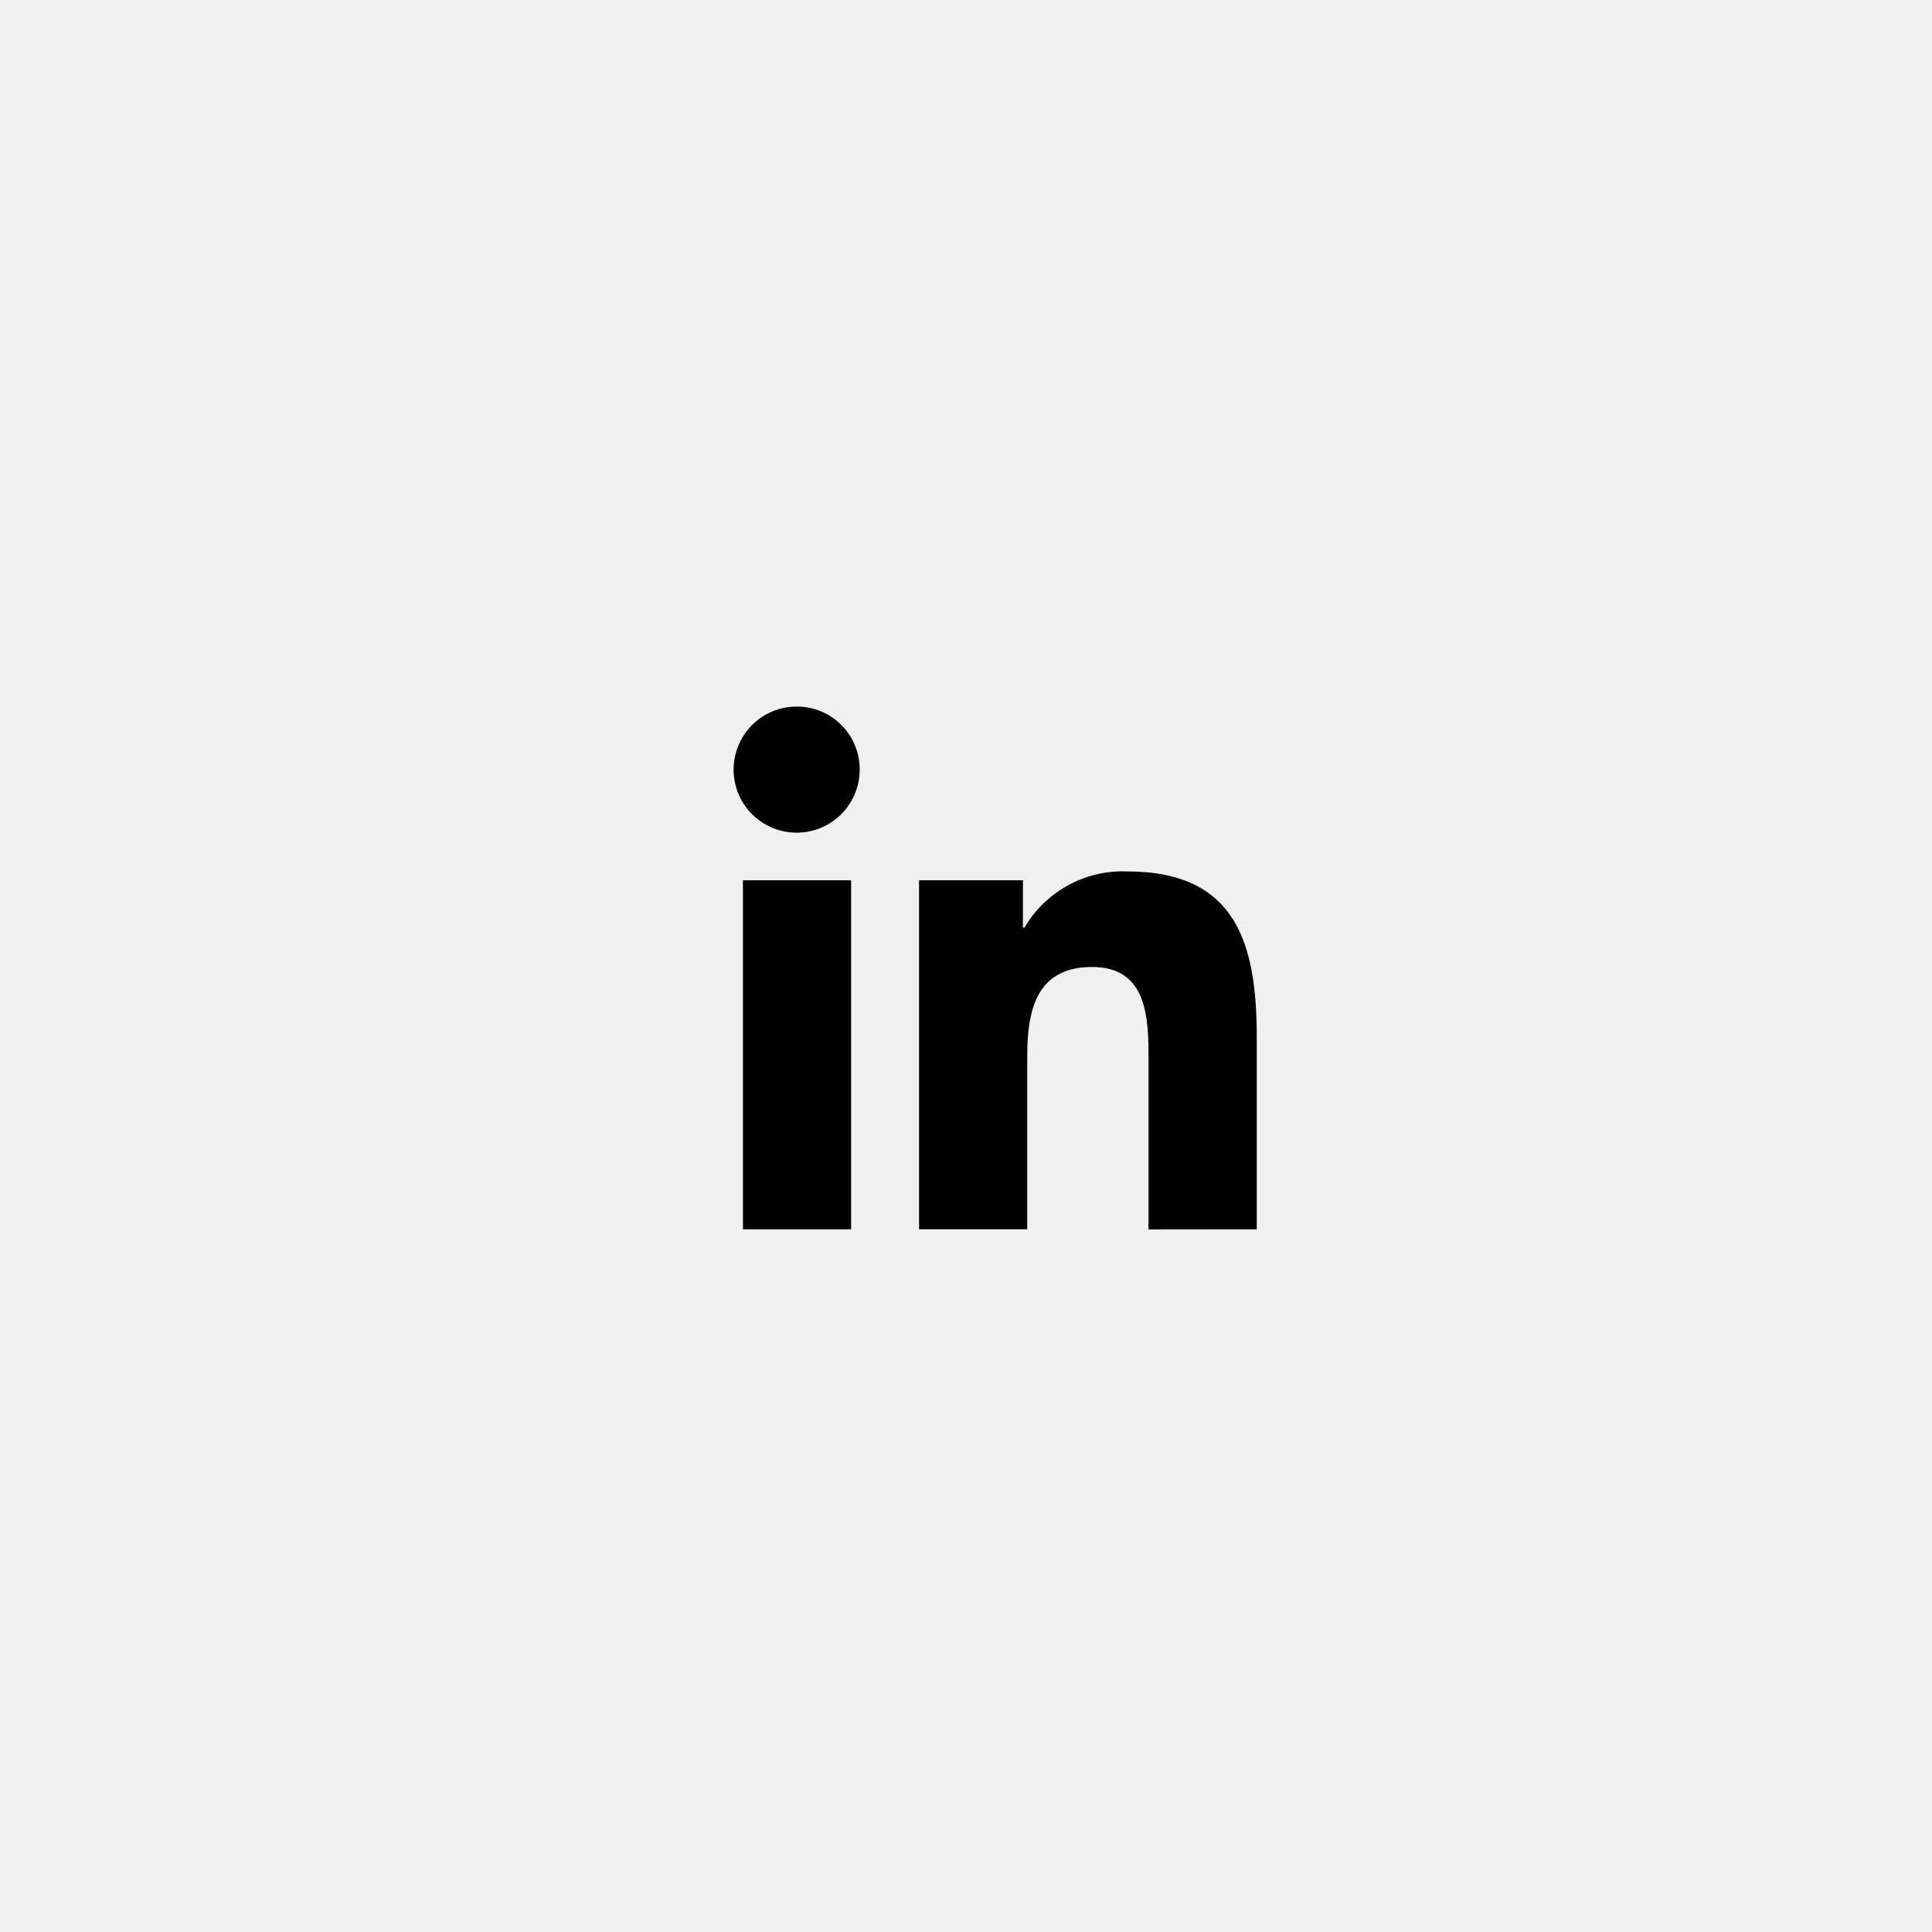
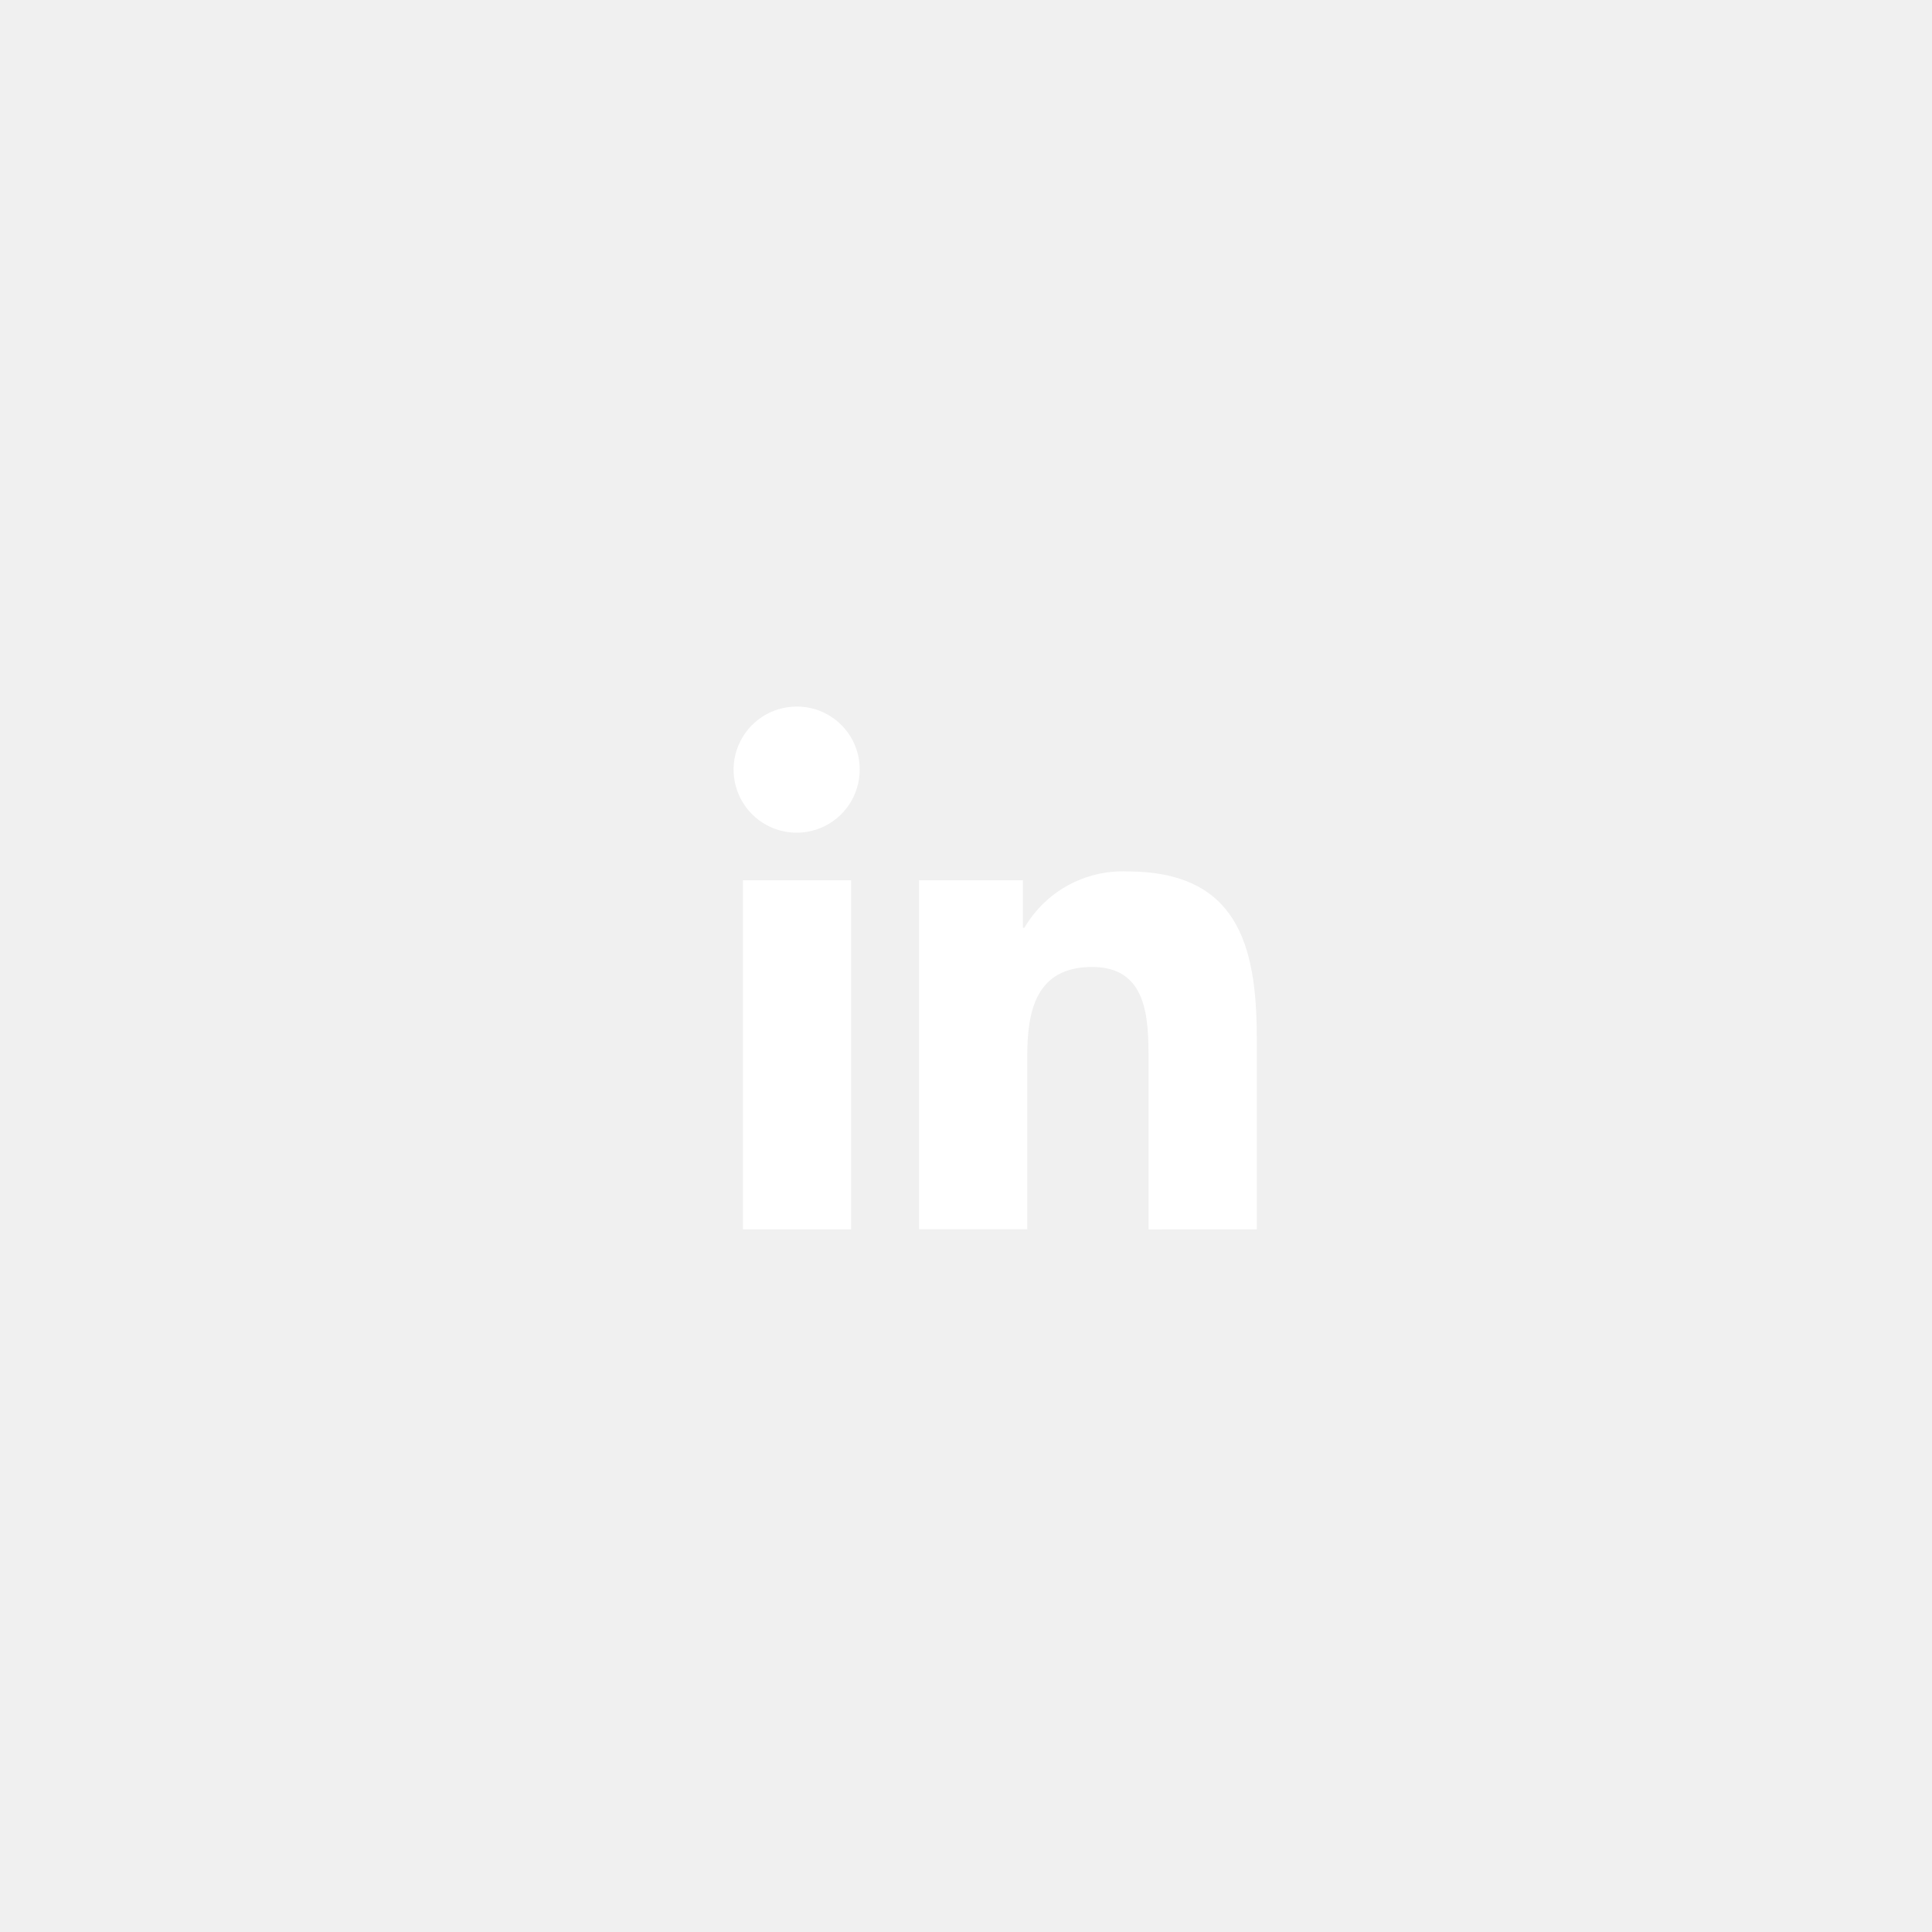
<svg xmlns="http://www.w3.org/2000/svg" width="50" height="50" viewBox="0 0 50 50">
  <g id="Groupe_38" data-name="Groupe 38" transform="translate(-1715 -71)">
    <g id="Groupe_21" data-name="Groupe 21" transform="translate(1725.12 81.12)">
-       <g id="Ellipse_6" data-name="Ellipse 6" transform="translate(-0.12 -0.12)" fill="none" stroke="$white" stroke-width="10">
+       <g id="Ellipse_6" data-name="Ellipse 6" transform="translate(-0.12 -0.12)" fill="none" stroke="" stroke-width="10">
        <circle cx="15" cy="15" r="15" stroke="none" />
        <circle cx="15" cy="15" r="20" fill="none" />
      </g>
    </g>
-     <g id="linkedin" transform="translate(1734 89.286)" fill="$white">
+     <g id="linkedin" transform="translate(1734 89.286)" fill="#FFF">
      <path id="Tracé_62" data-name="Tracé 62" d="M17.229,16.833h0V11.871c0-2.427-.523-4.3-3.36-4.3a2.946,2.946,0,0,0-2.653,1.458h-.039V7.8H8.489v9.032h2.8V12.36c0-1.178.223-2.316,1.681-2.316,1.437,0,1.458,1.344,1.458,2.392v4.4Z" transform="translate(-3.704 -3.305)" />
      <path id="Tracé_63" data-name="Tracé 63" d="M.4,7.977H3.2v9.032H.4Z" transform="translate(-0.173 -3.481)" />
      <path id="Tracé_64" data-name="Tracé 64" d="M1.625,0A1.632,1.632,0,1,0,3.249,1.625,1.625,1.625,0,0,0,1.625,0Z" transform="translate(0)" />
    </g>
  </g>
</svg>
